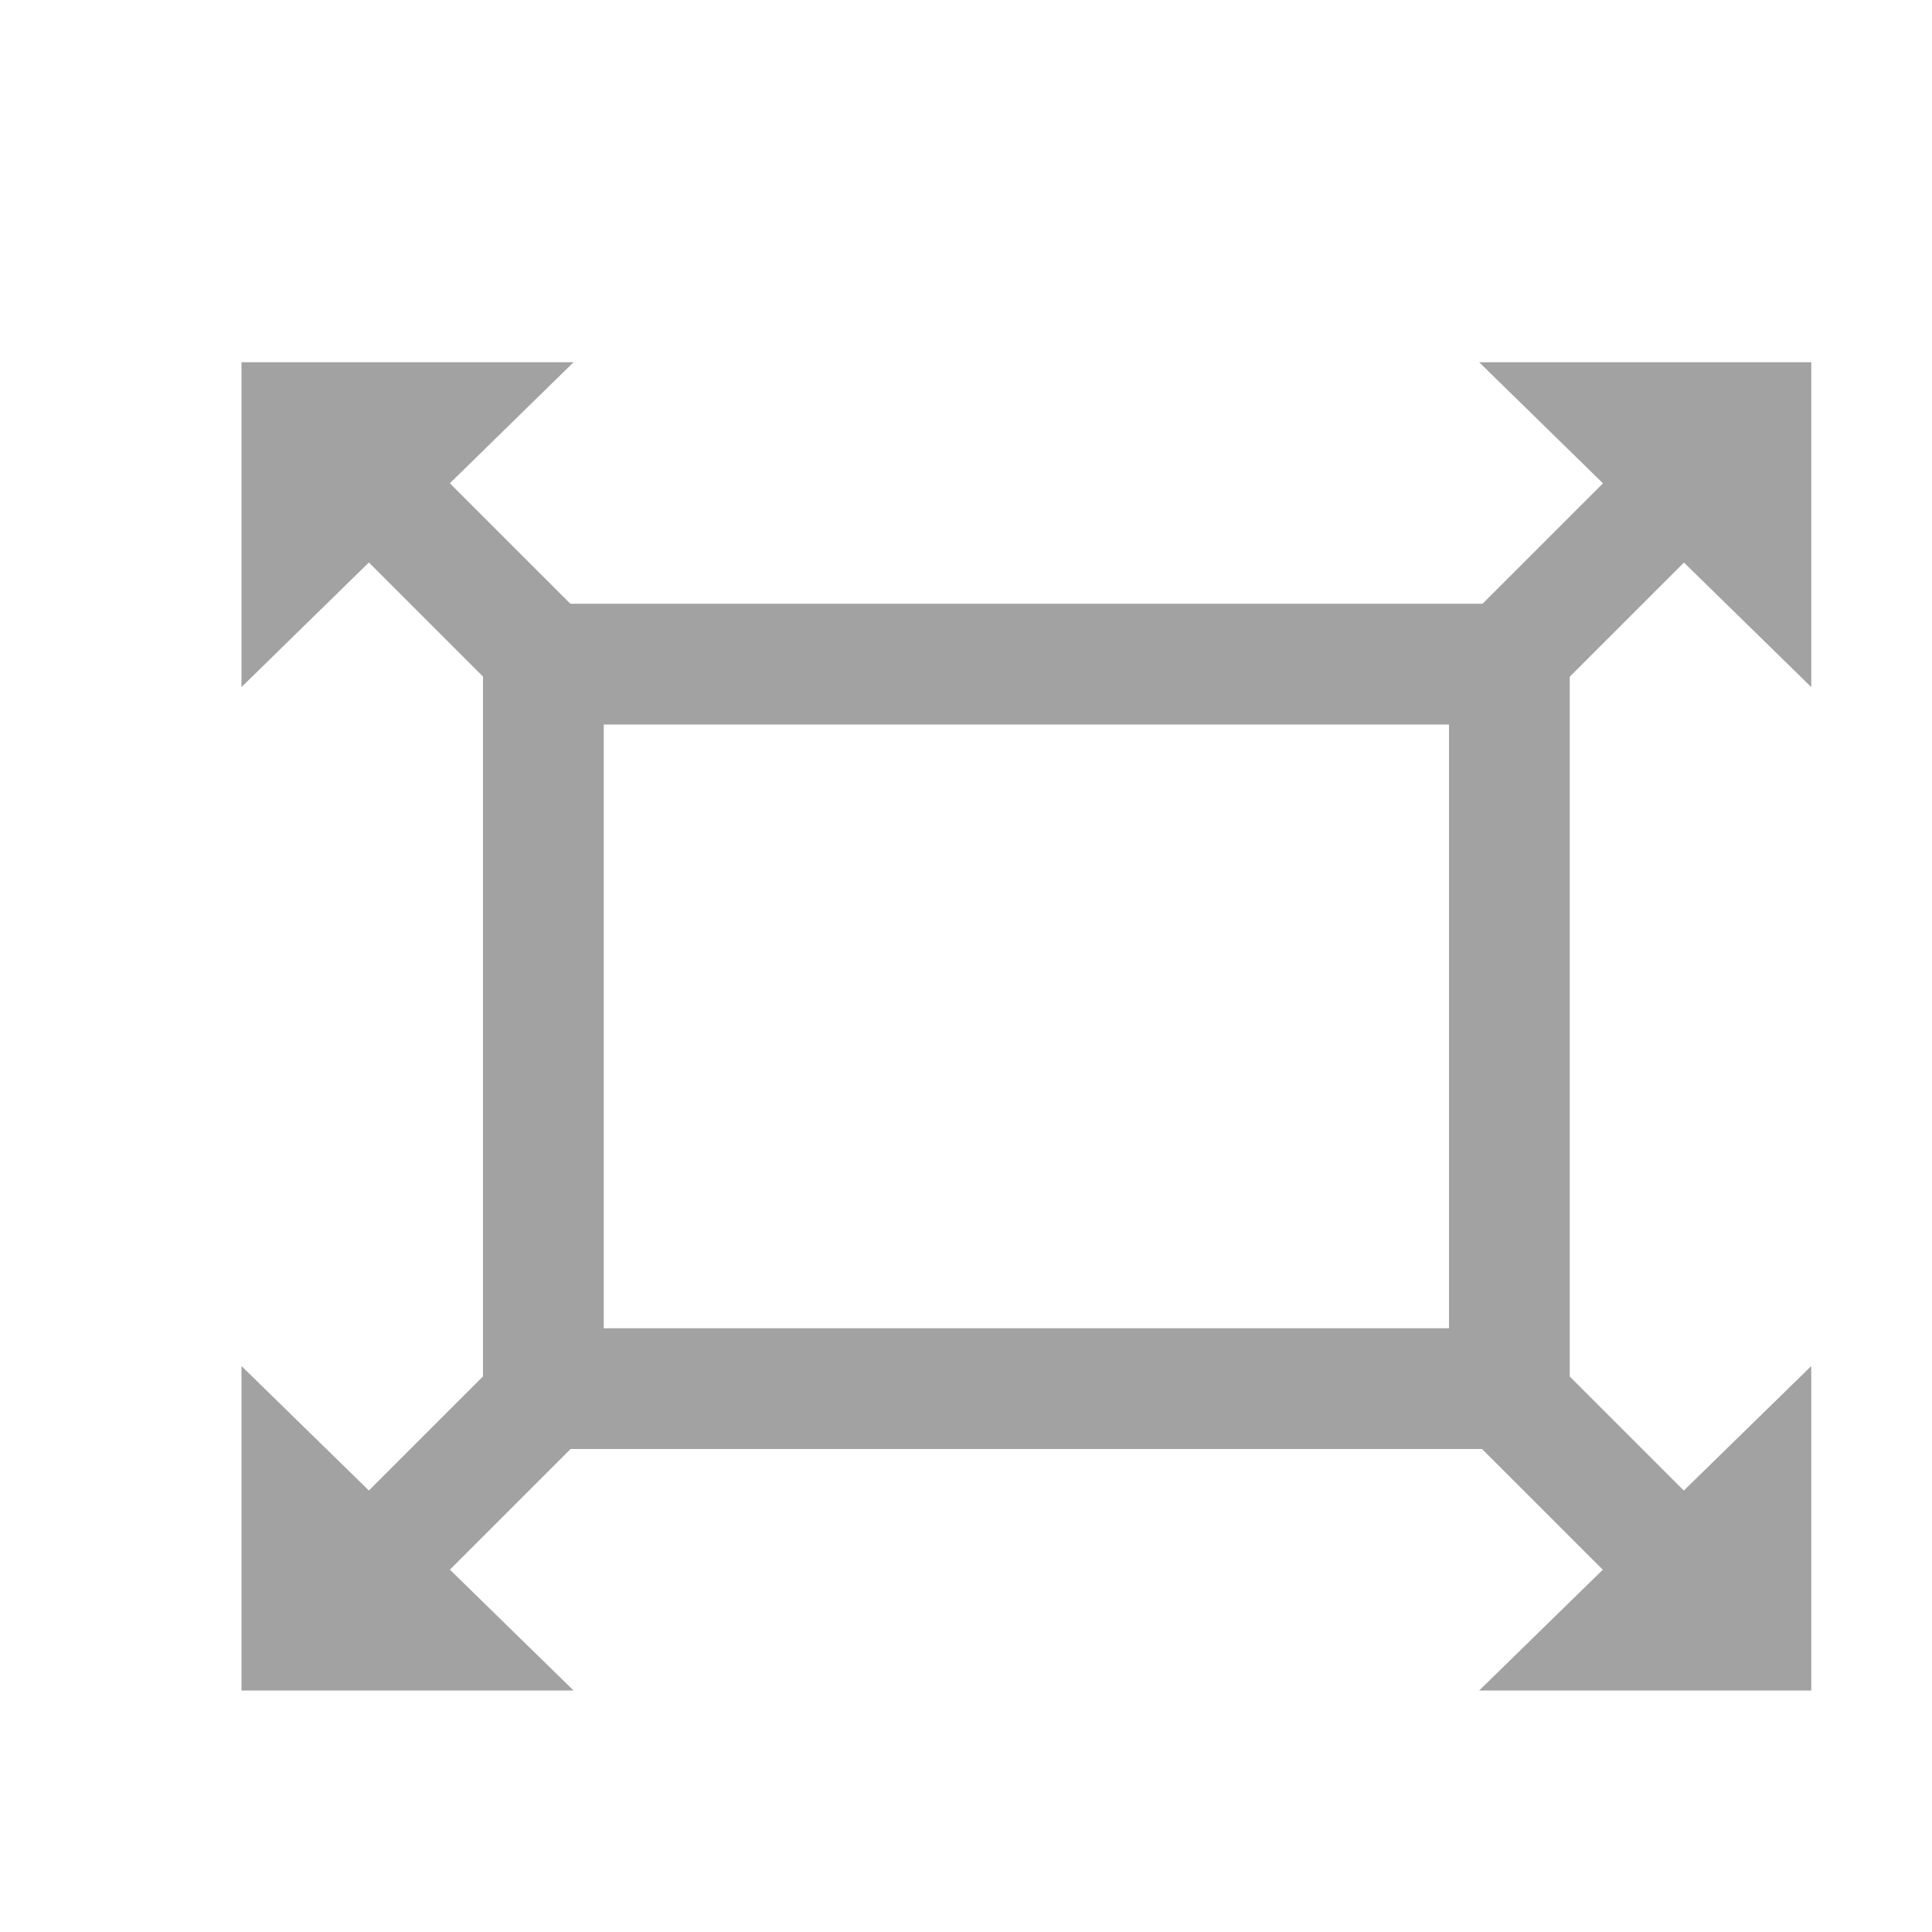
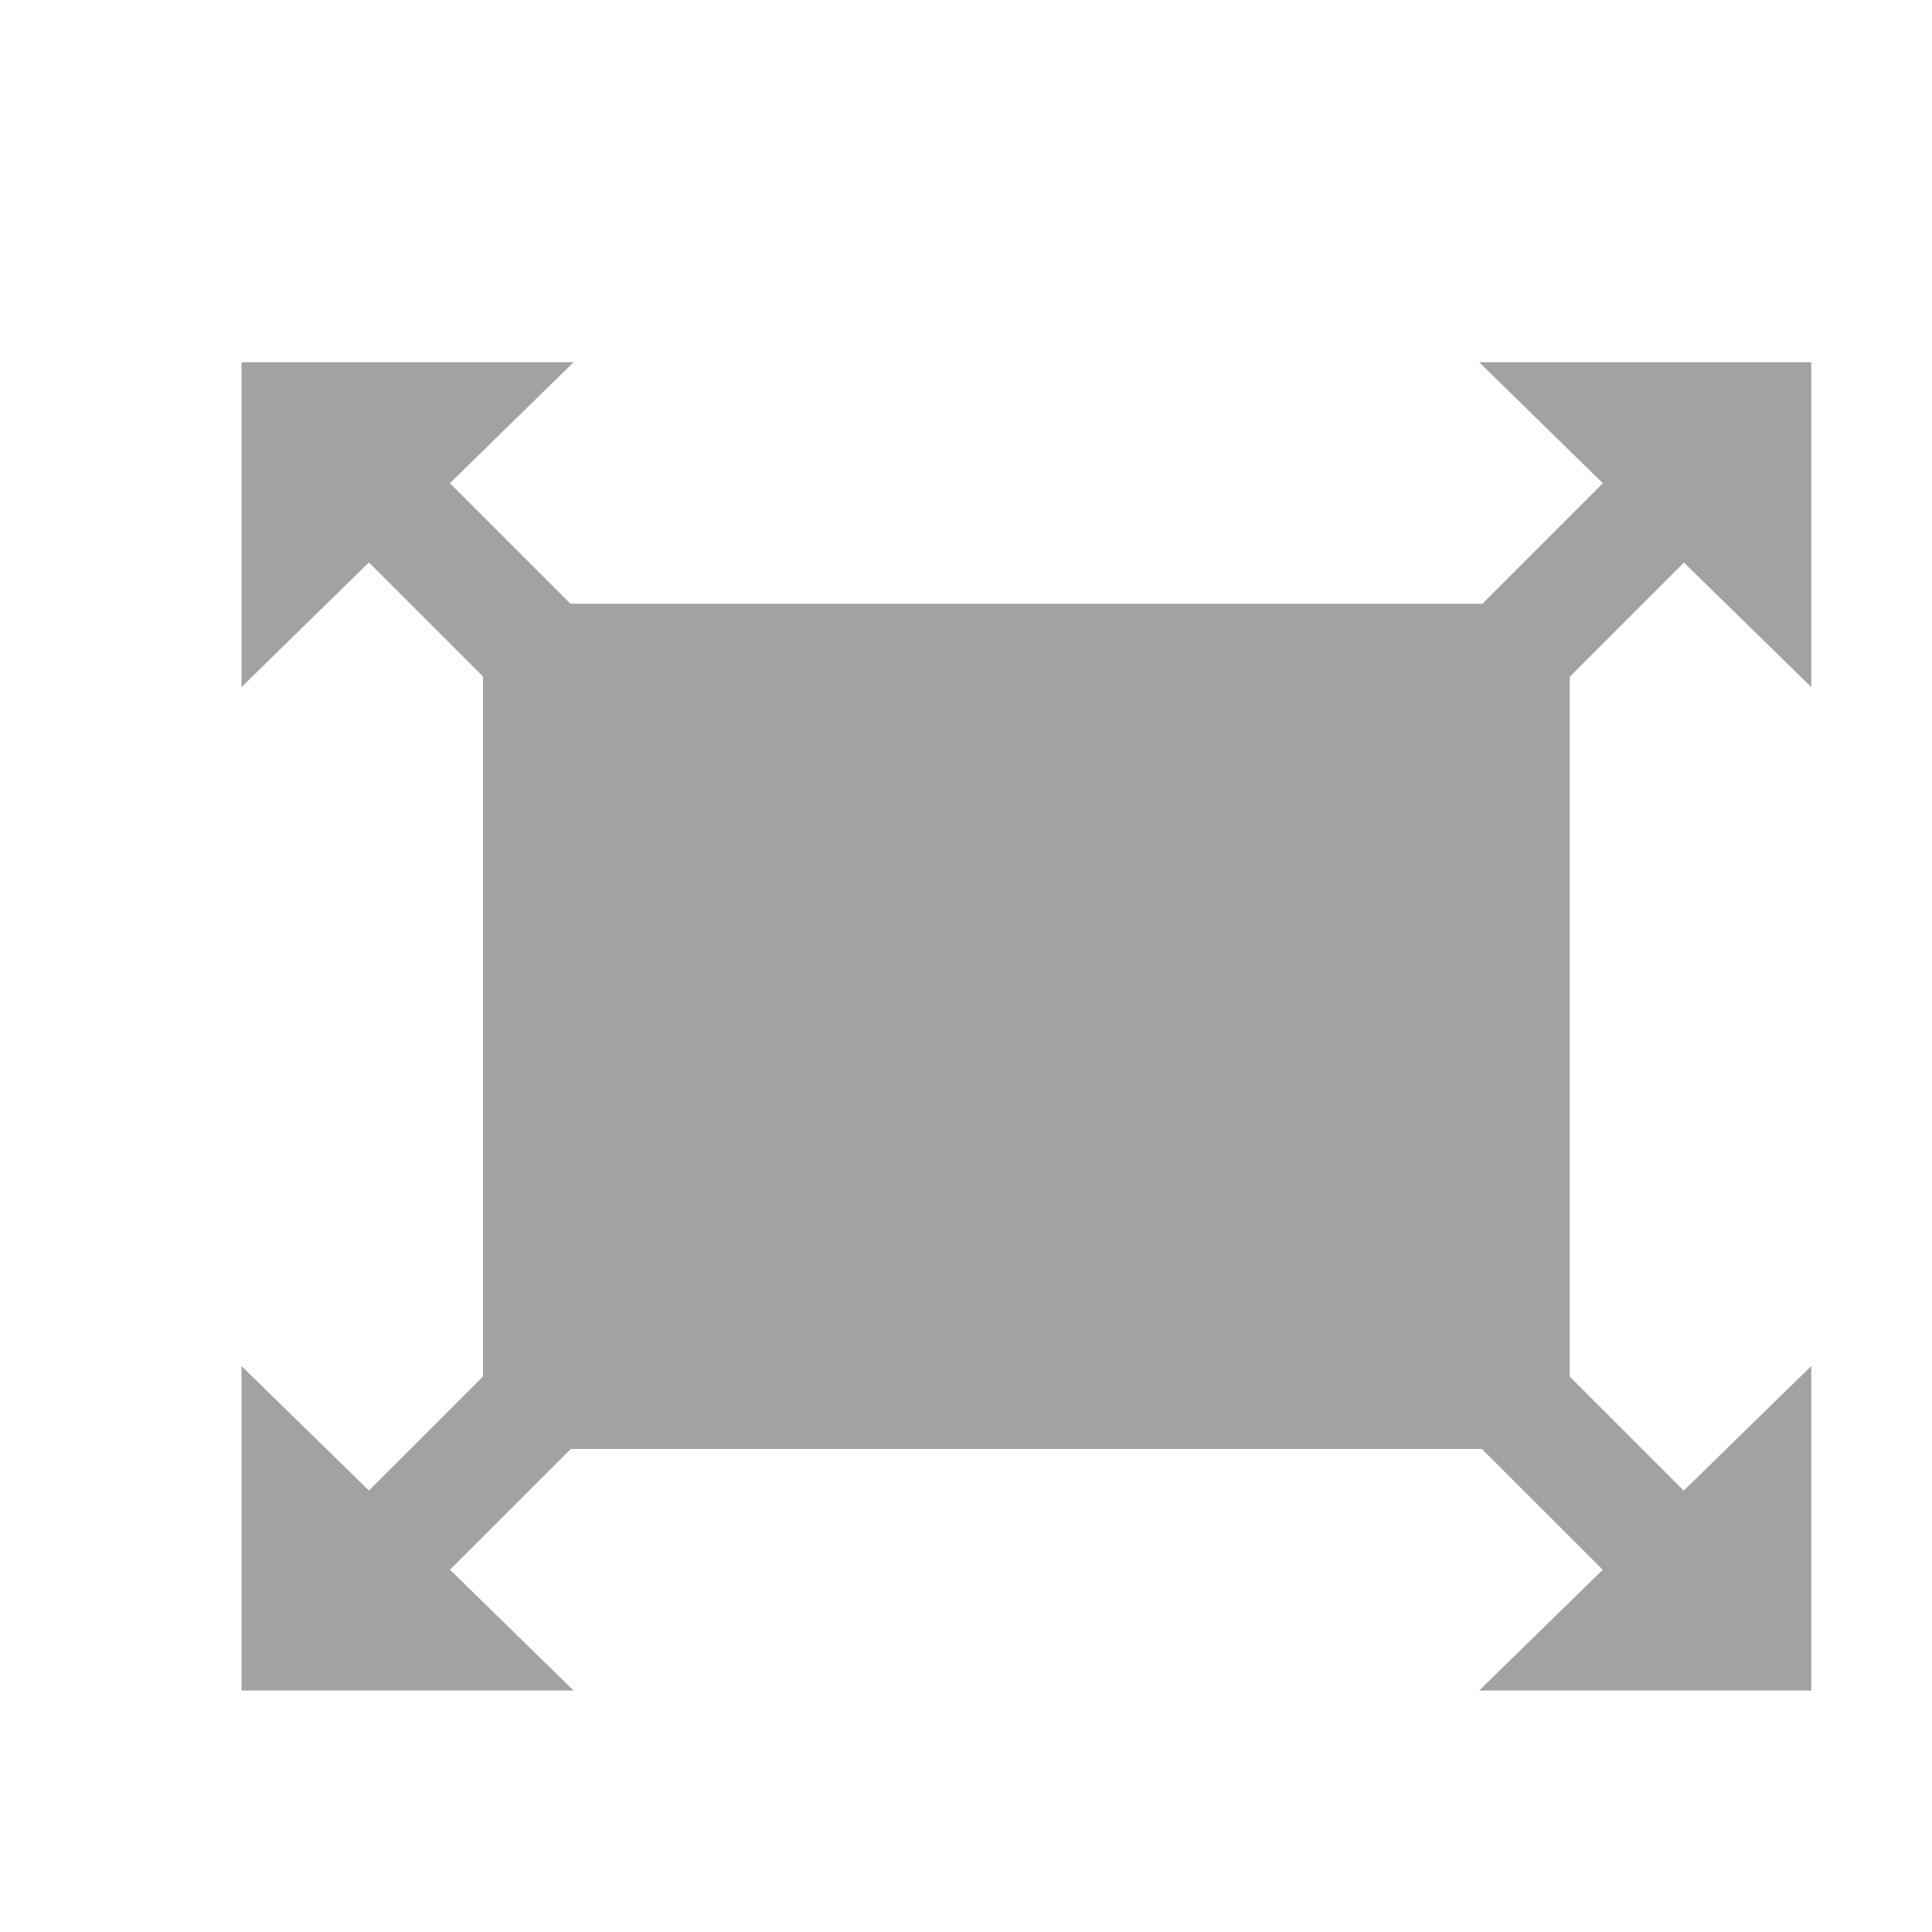
<svg xmlns="http://www.w3.org/2000/svg" version="1.1" id="图层_1" x="0px" y="0px" width="16px" height="16px" viewBox="0 0 16 16" enable-background="new 0 0 16 16" xml:space="preserve">
-   <g>
-     <rect x="2.553" y="4.118" transform="matrix(-0.7072 -0.707 0.707 -0.7072 2.9815 10.4076)" fill="#A2A2A2" width="2.185" height="0.938" />
+   <g id="图层_1_1_">
+     <rect x="2.554" y="4.117" transform="matrix(-0.7072 -0.707 0.707 -0.7072 2.9835 10.4074)" fill="#A2A2A2" width="2.185" height="0.938" />
    <polygon fill="#A2A2A2" points="4.75,3 2,3 2,5.69  " />
-     <rect x="2.553" y="11.948" transform="matrix(-0.7072 0.707 -0.707 -0.7072 15.0025 18.6202)" fill="#A2A2A2" width="2.185" height="0.938" />
+     <rect x="2.553" y="11.948" transform="matrix(-0.7072 0.707 -0.707 -0.7072 15.0028 18.621)" fill="#A2A2A2" width="2.185" height="0.938" />
    <polygon fill="#A2A2A2" points="4.75,14 2,14 2,11.313  " />
-     <rect x="12.262" y="4.118" transform="matrix(0.7072 -0.707 0.707 0.7072 0.6673 10.7842)" fill="#A2A2A2" width="2.185" height="0.938" />
+     <rect x="12.262" y="4.117" transform="matrix(0.7071 -0.7071 0.7071 0.7071 0.668 10.7865)" fill="#A2A2A2" width="2.185" height="0.939" />
    <polygon fill="#A2A2A2" points="12.25,3 15,3 15,5.69  " />
-     <rect x="12.262" y="11.948" transform="matrix(0.7072 0.707 -0.707 0.7072 12.6883 -5.8061)" fill="#A2A2A2" width="2.185" height="0.938" />
+     <rect x="12.261" y="11.948" transform="matrix(0.7073 0.7069 -0.7069 0.7073 12.6855 -5.8053)" fill="#A2A2A2" width="2.186" height="0.938" />
    <polygon fill="#A2A2A2" points="12.25,14 15,14 15,11.313  " />
    <path fill="#A2A2A2" d="M4,5v7h9V5H4z M12,11H5V6h7V11z" />
+     <rect x="4.583" y="5.69" fill="#A2A2A2" width="7.667" height="5.623" />
  </g>
</svg>
